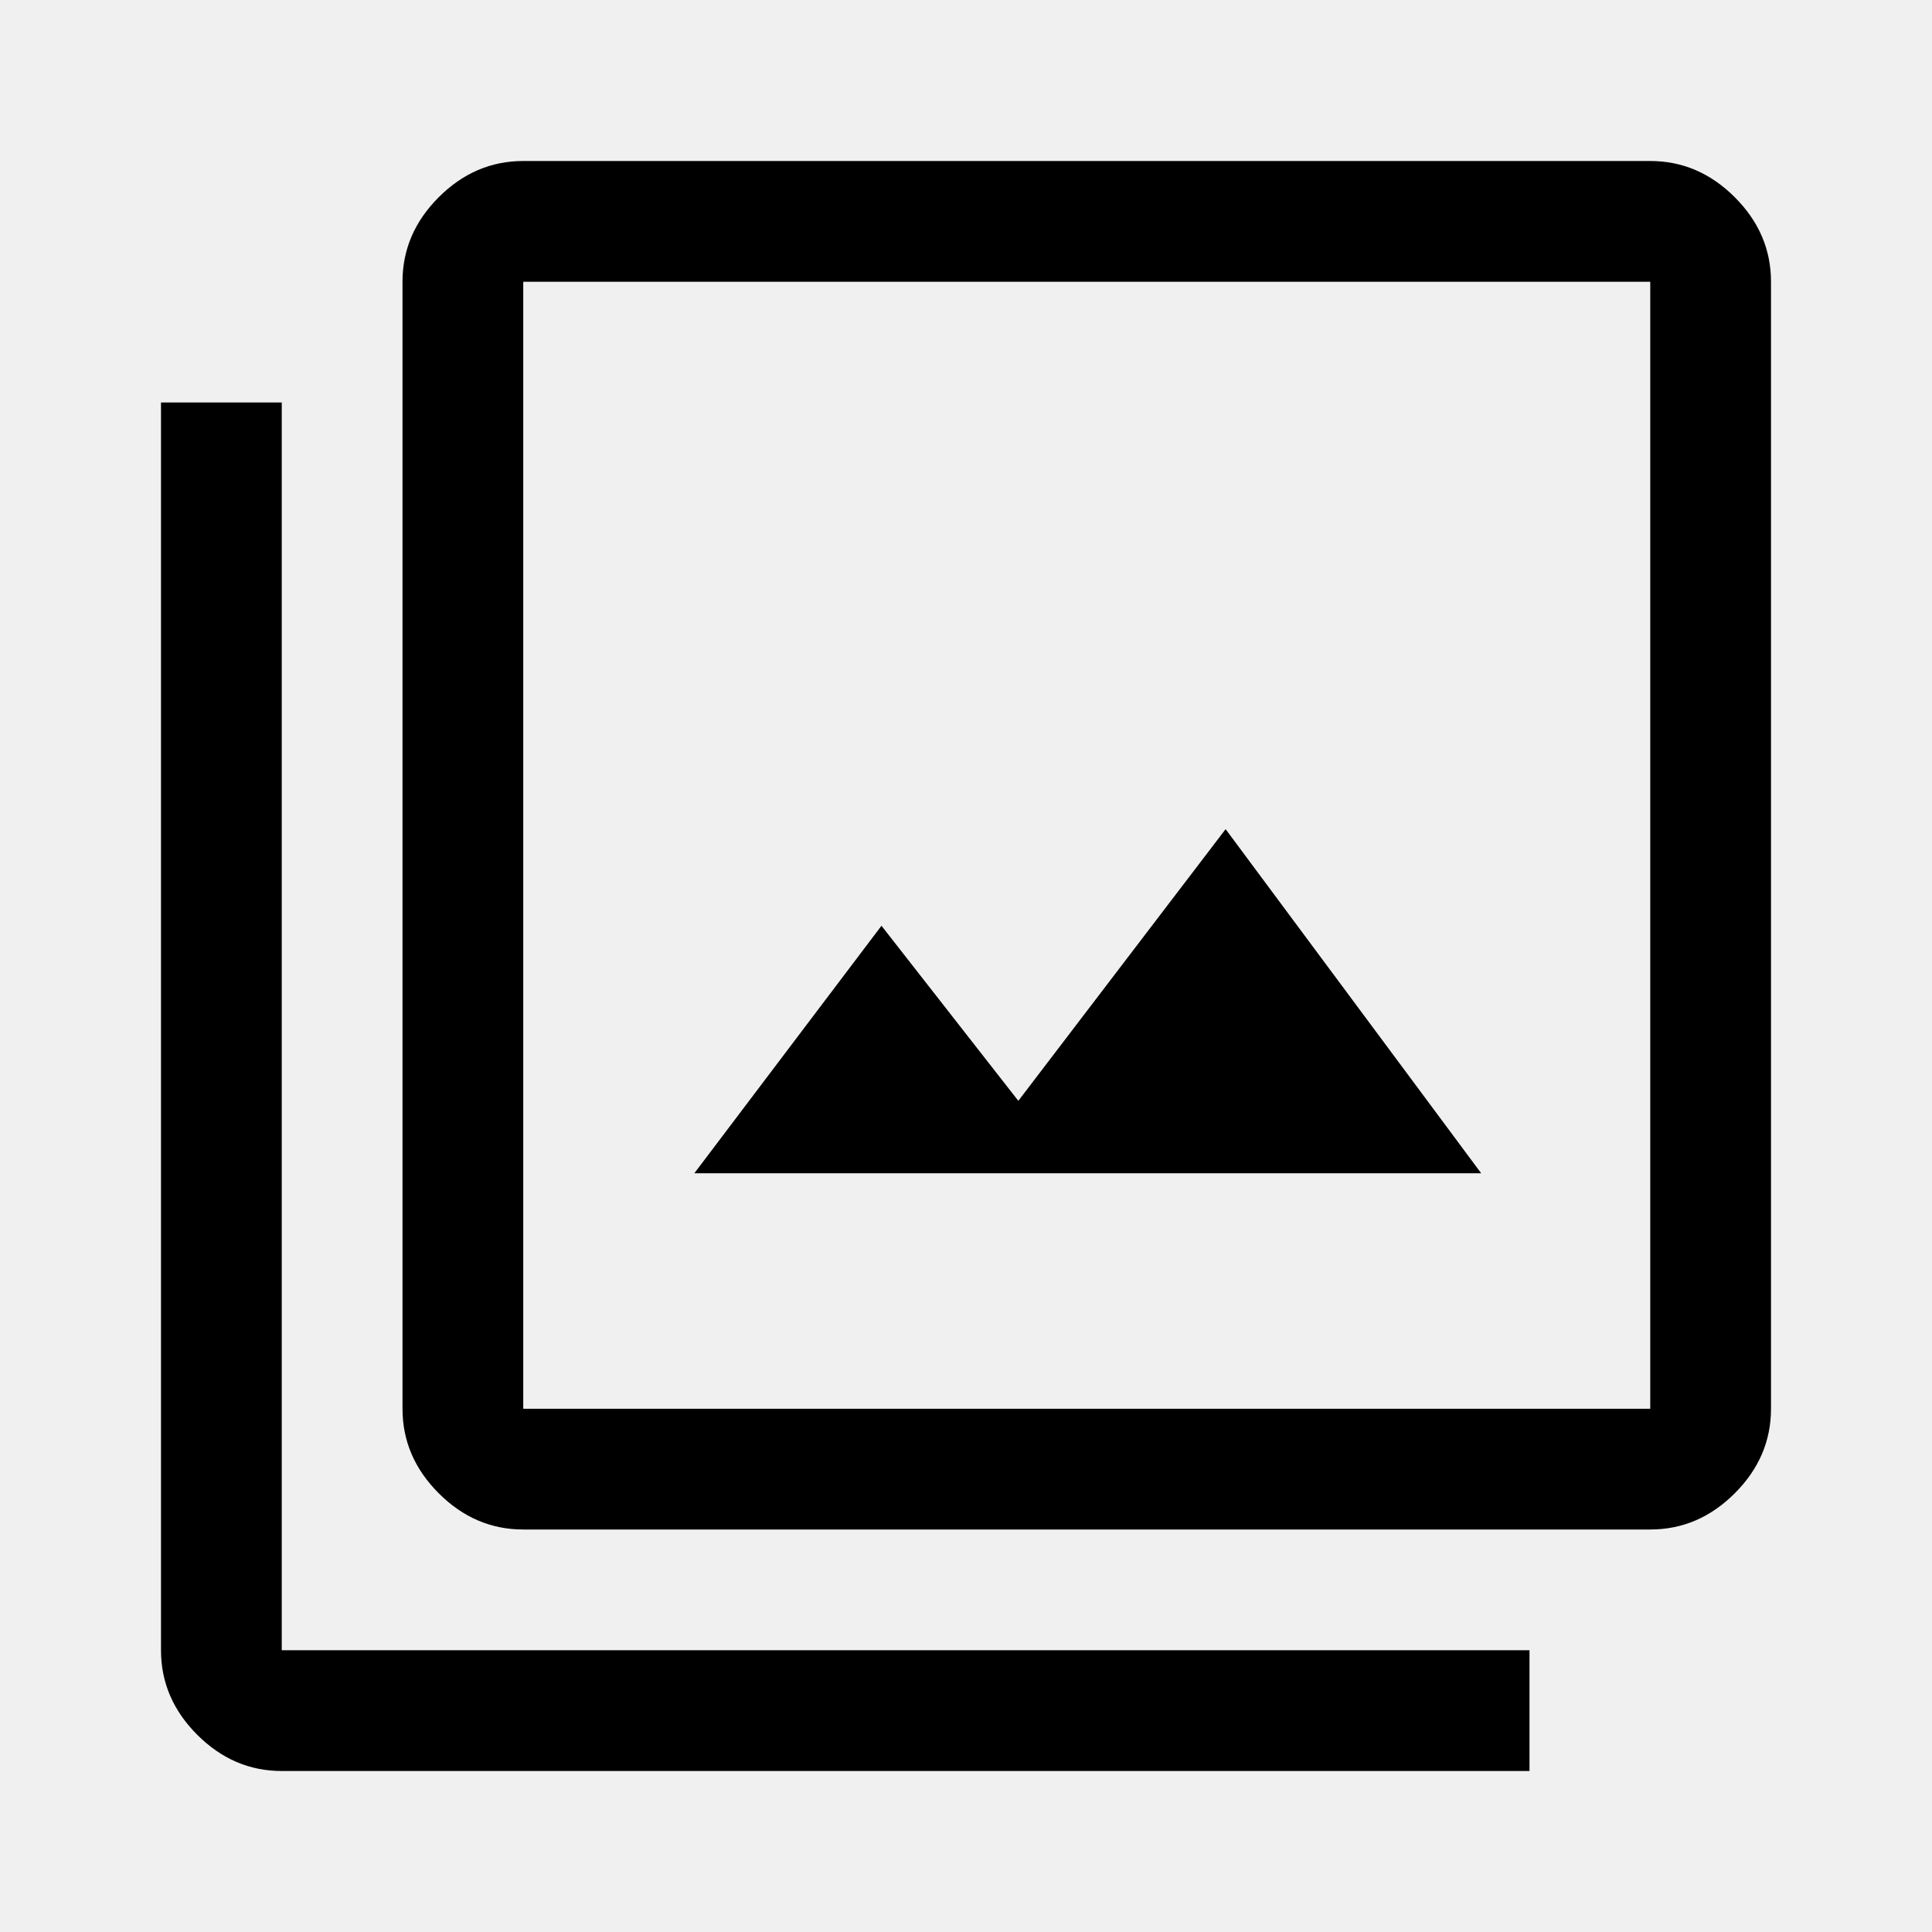
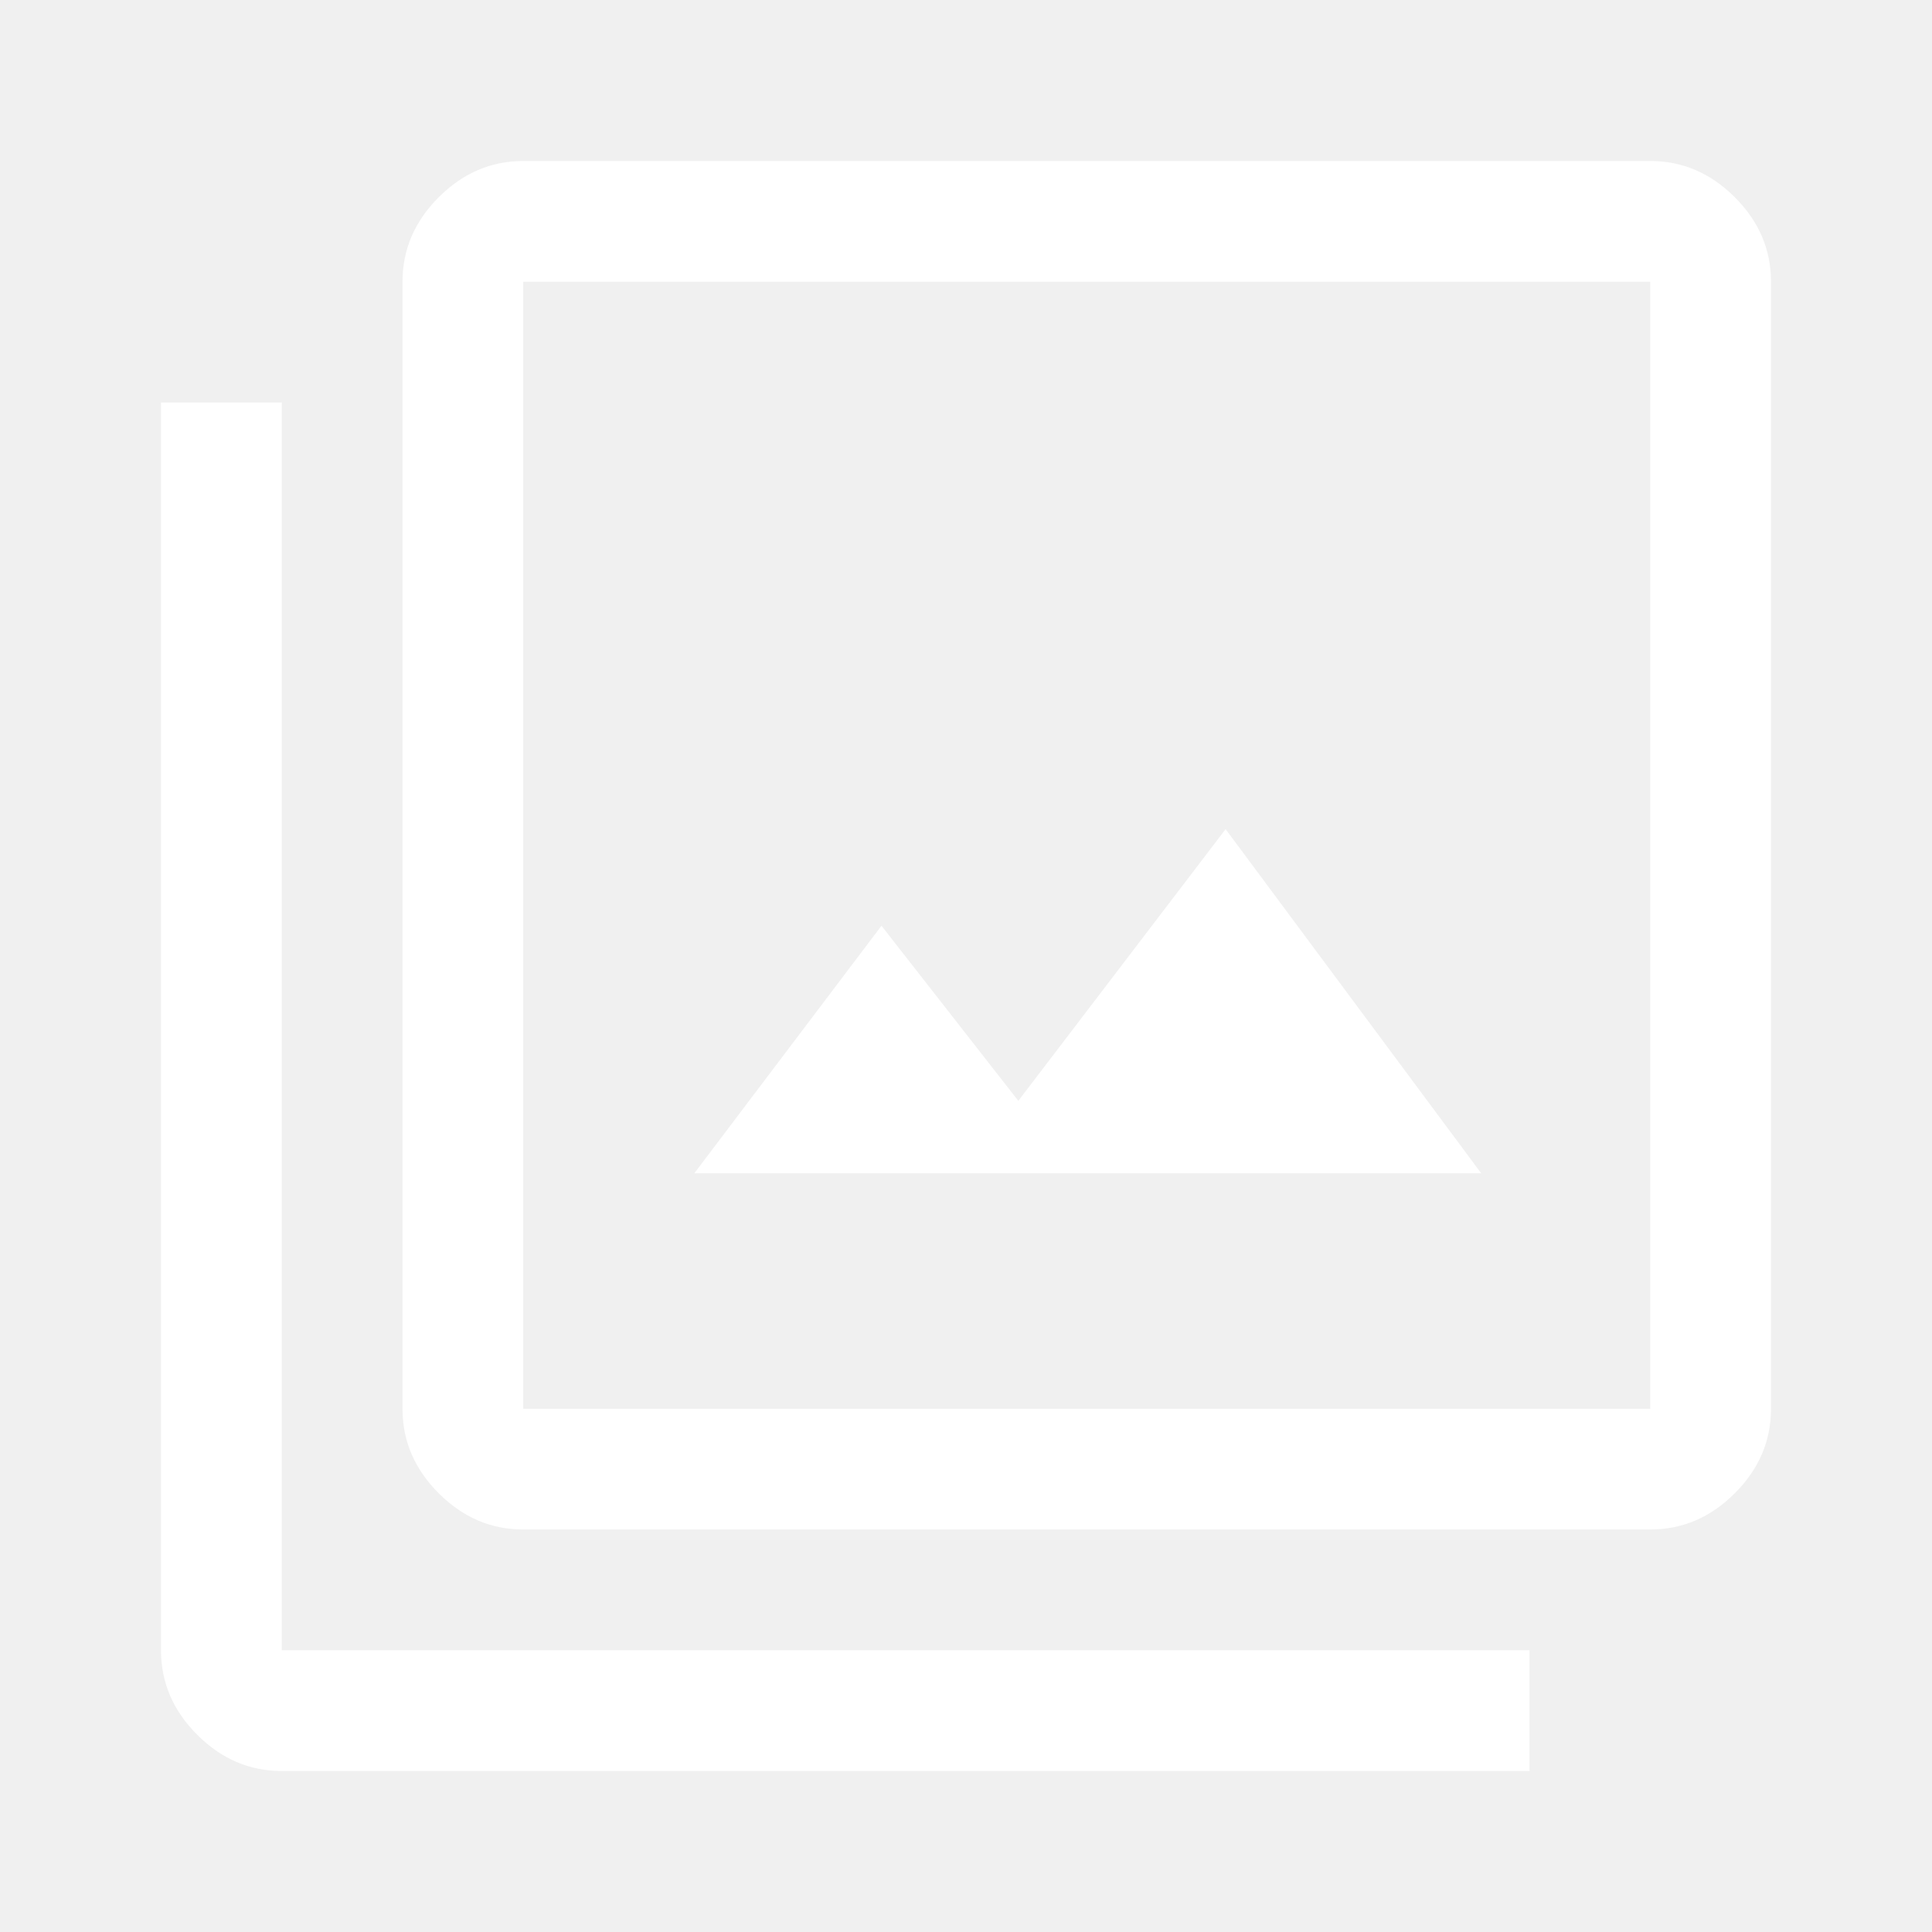
<svg xmlns="http://www.w3.org/2000/svg" height="48" width="48">
-   <path d="M17.25 29.15H36.8L30.45 20.6L25.3 27.35L21.9 23ZM13 38Q11.8 38 10.9 37.1Q10 36.2 10 35V7Q10 5.8 10.9 4.9Q11.8 4 13 4H41Q42.2 4 43.1 4.9Q44 5.8 44 7V35Q44 36.2 43.1 37.1Q42.2 38 41 38ZM13 35H41Q41 35 41 35Q41 35 41 35V7Q41 7 41 7Q41 7 41 7H13Q13 7 13 7Q13 7 13 7V35Q13 35 13 35Q13 35 13 35ZM13 7Q13 7 13 7Q13 7 13 7V35Q13 35 13 35Q13 35 13 35Q13 35 13 35Q13 35 13 35V7Q13 7 13 7Q13 7 13 7ZM7 44Q5.8 44 4.9 43.1Q4 42.2 4 41V10H7V41Q7 41 7 41Q7 41 7 41H38V44Z" />
+   <path fill="#FFFFFF" d="M17.25 29.15H36.8L30.45 20.6L25.3 27.35L21.9 23ZM13 38Q11.8 38 10.9 37.1Q10 36.2 10 35V7Q10 5.8 10.9 4.9Q11.8 4 13 4H41Q42.2 4 43.1 4.9Q44 5.8 44 7V35Q44 36.2 43.1 37.1Q42.2 38 41 38ZM13 35H41Q41 35 41 35Q41 35 41 35V7Q41 7 41 7Q41 7 41 7H13Q13 7 13 7Q13 7 13 7V35Q13 35 13 35Q13 35 13 35ZM13 7Q13 7 13 7Q13 7 13 7V35Q13 35 13 35Q13 35 13 35Q13 35 13 35Q13 35 13 35V7Q13 7 13 7Q13 7 13 7ZM7 44Q5.8 44 4.9 43.1Q4 42.2 4 41V10H7V41Q7 41 7 41Q7 41 7 41H38V44Z" />
</svg>
